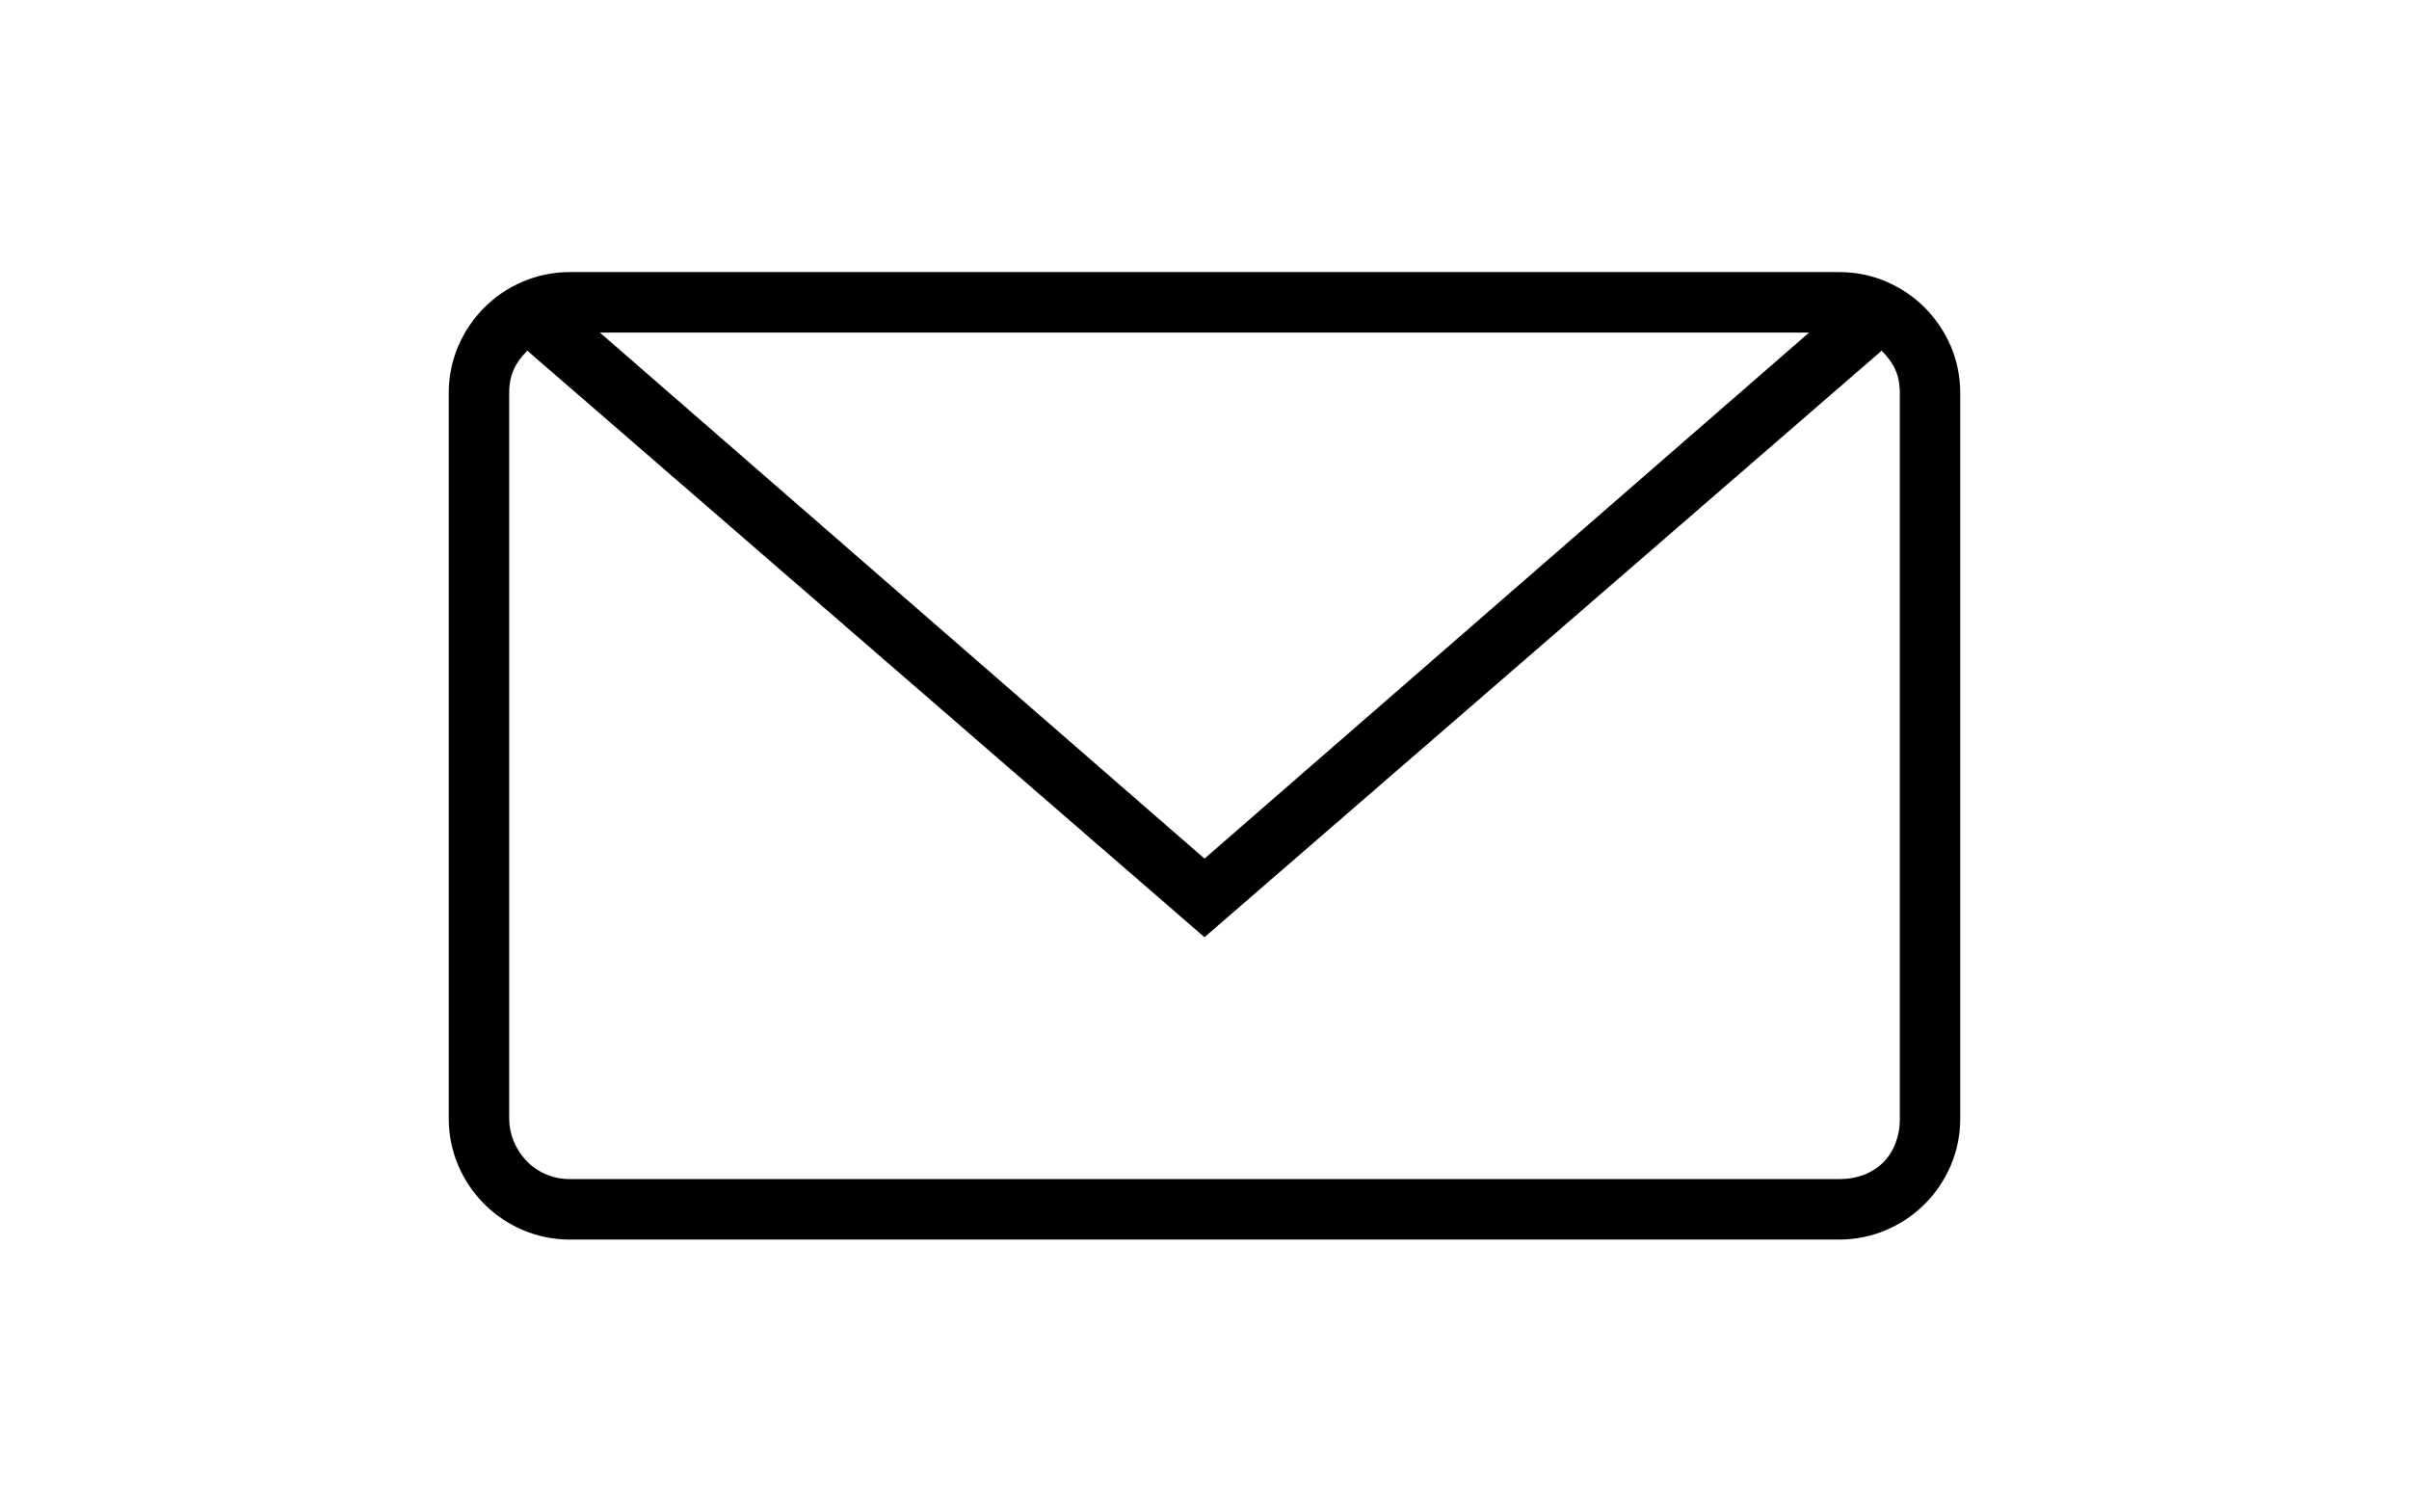
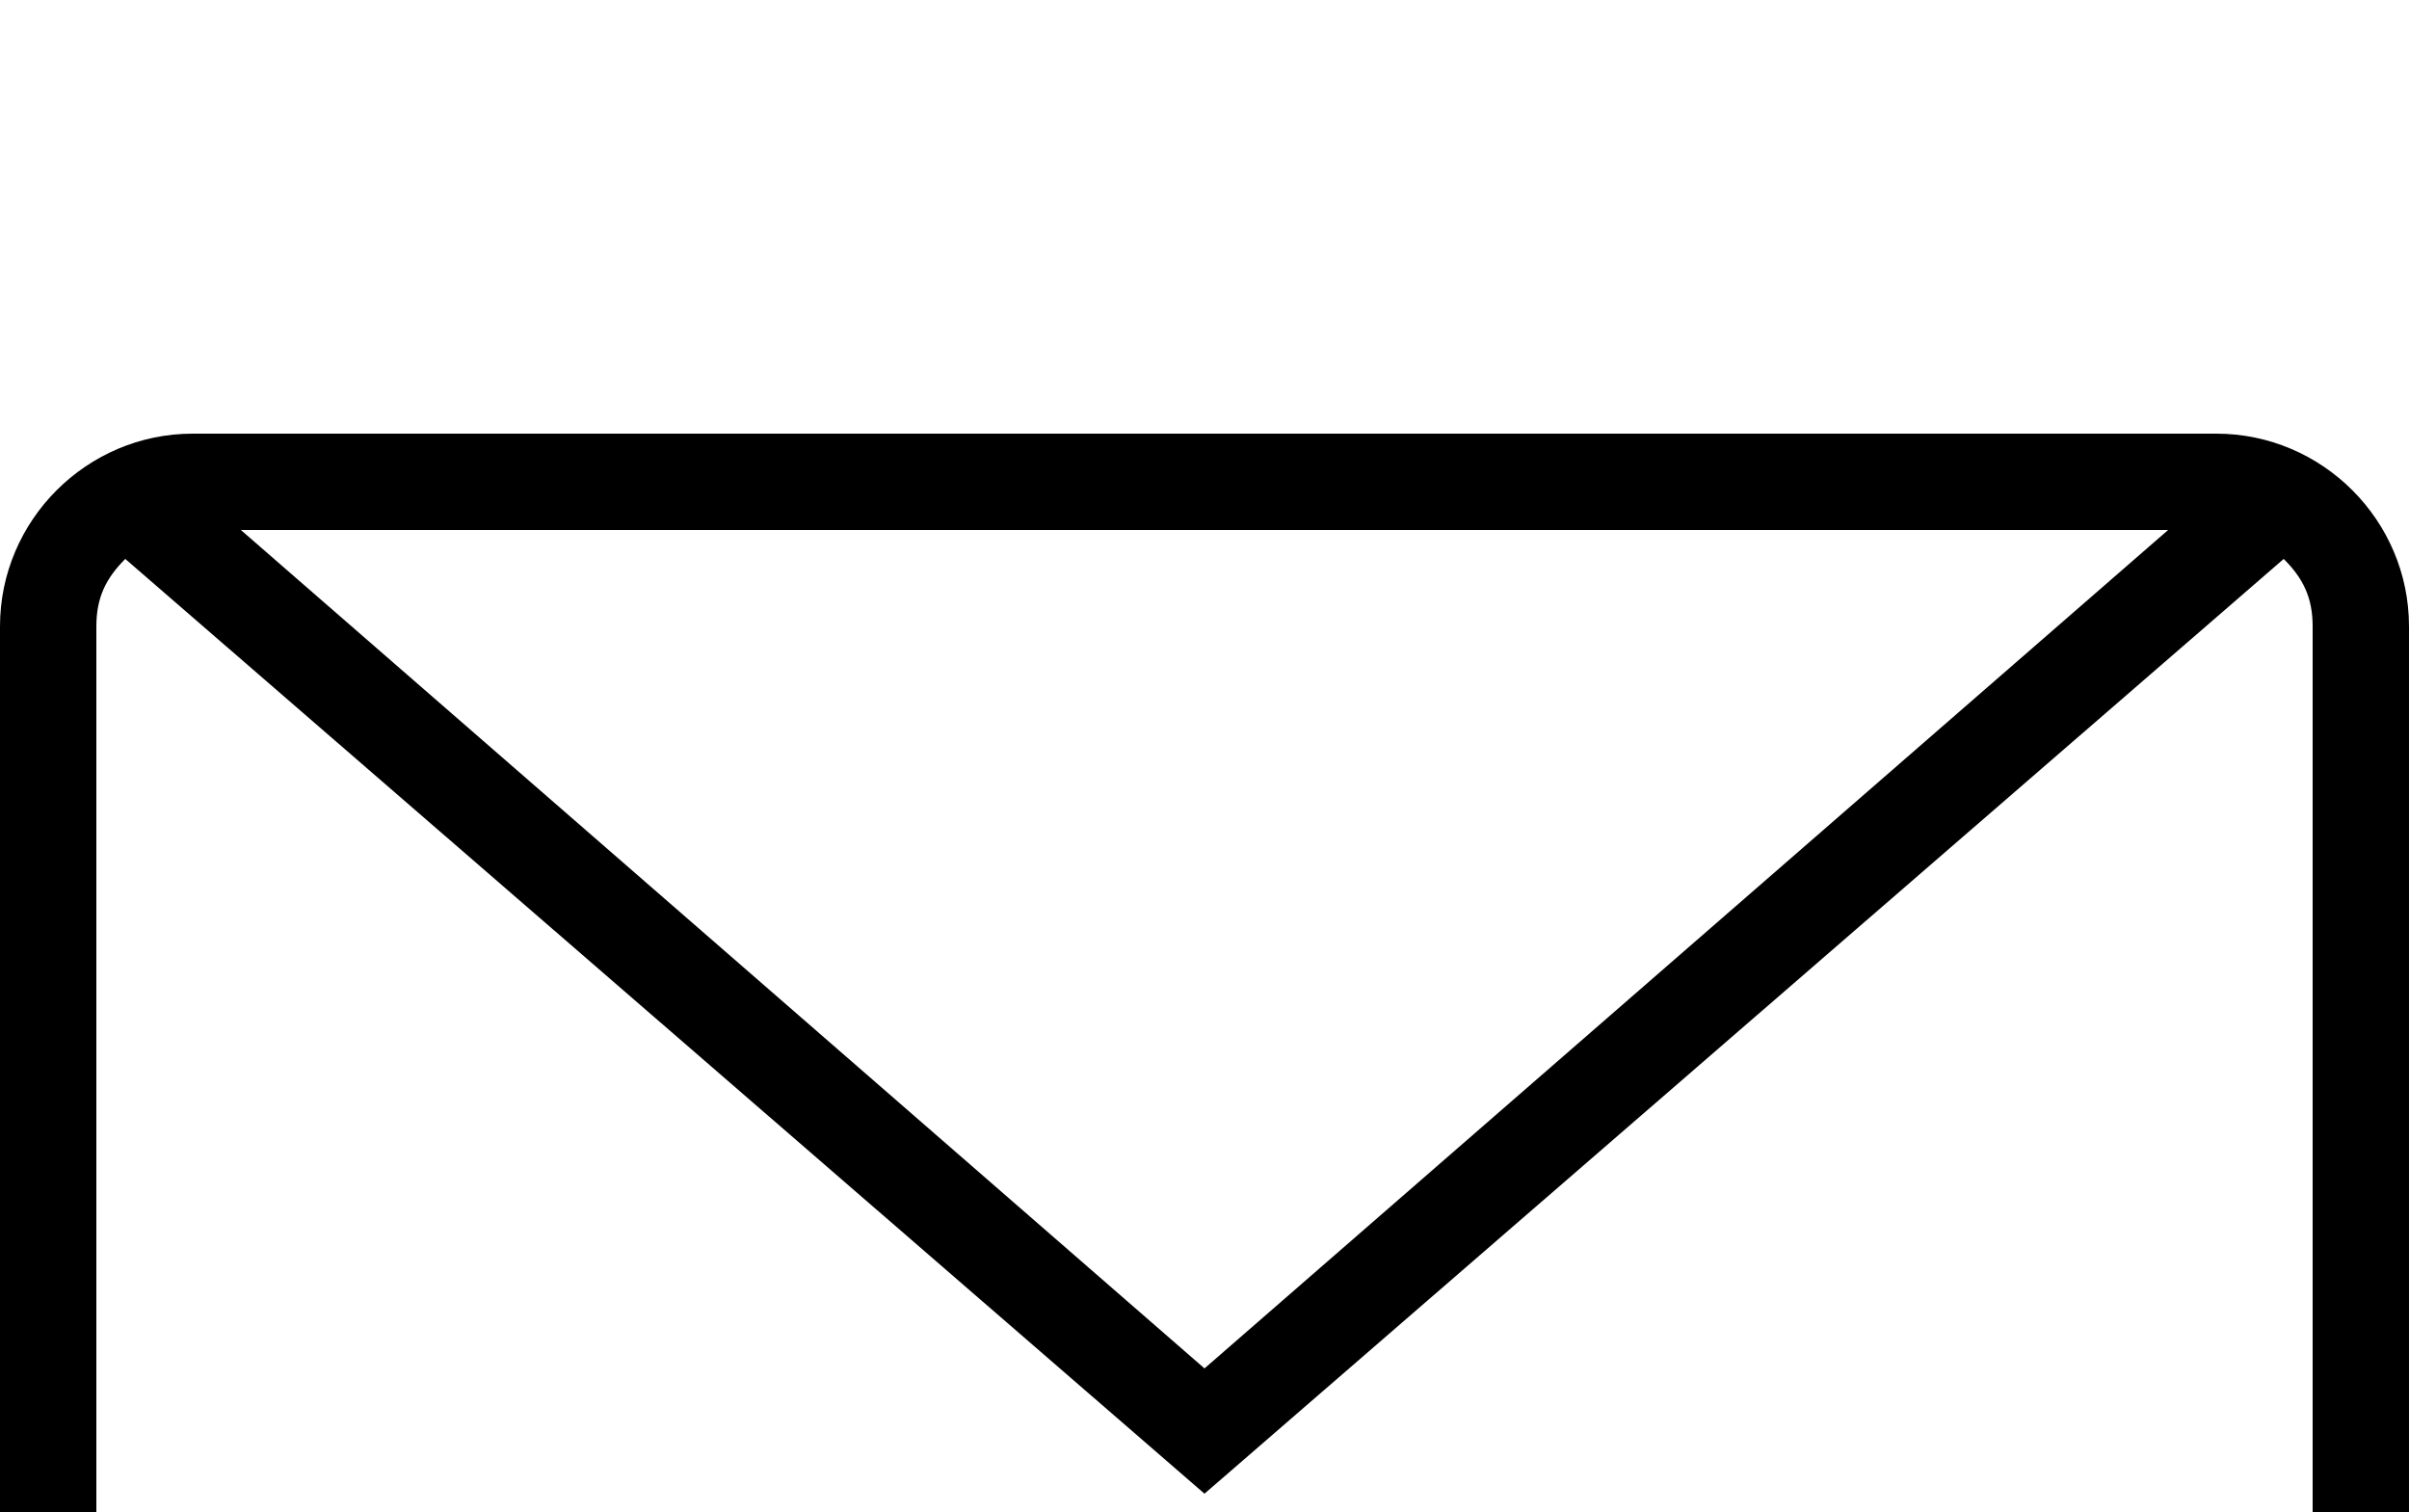
- <svg xmlns="http://www.w3.org/2000/svg" version="1.1" id="Capa_1" x="0px" y="0px" width="478.125px" height="300px" viewBox="0 0 478.125 478.125">
+ <svg xmlns="http://www.w3.org/2000/svg" version="1.1" id="Capa_1" x="0px" y="0px" width="478.125px" height="300px" viewBox="0 0 478.125 300">
  <g>
    <path d="M439.875,86.062H38.25C17.212,86.062,0,103.275,0,124.312v229.5c0,21.037,17.212,38.25,38.25,38.25h401.625   c21.037,0,38.25-17.213,38.25-38.25v-229.5C478.125,103.275,460.912,86.062,439.875,86.062z M430.312,105.188l-191.25,166.388   L47.812,105.188H430.312z M459,353.812c0,11.475-7.65,19.125-19.125,19.125H38.25c-11.475,0-19.125-9.562-19.125-19.125v-229.5   c0-5.737,1.913-9.562,5.737-13.388l214.2,185.513l214.2-185.513c3.825,3.825,5.737,7.65,5.737,13.388V353.812z" />
  </g>
</svg>
